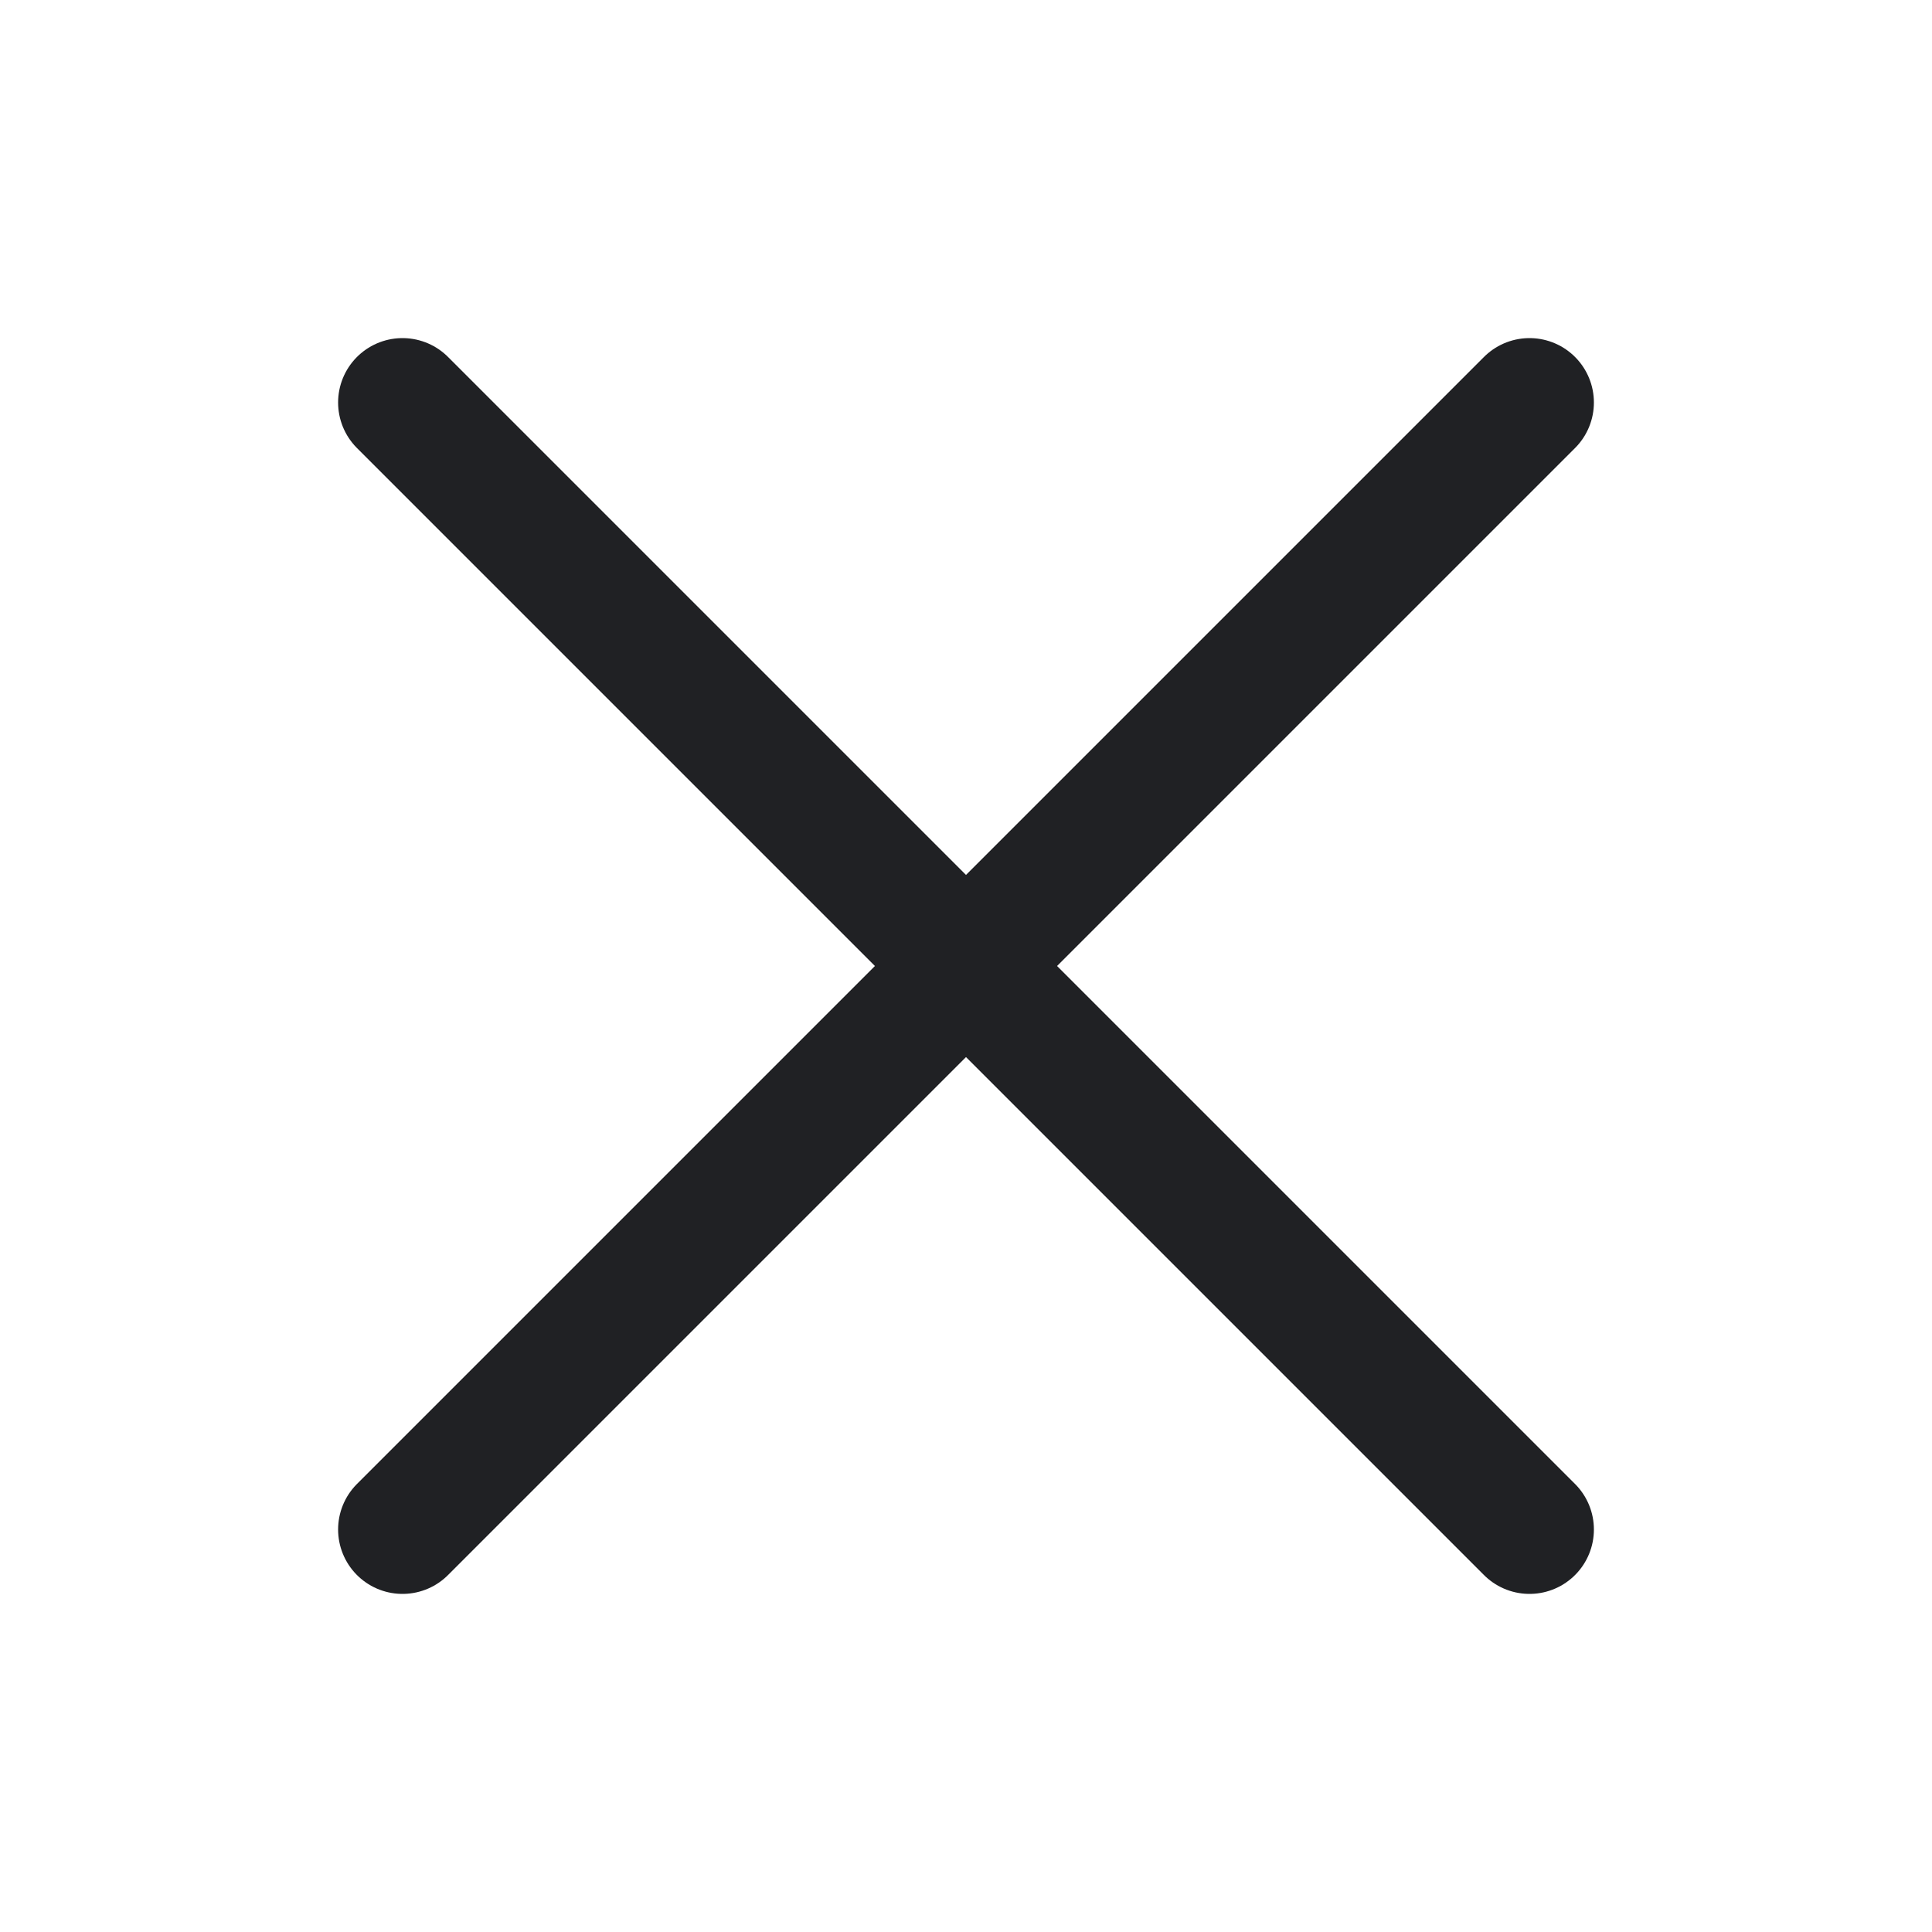
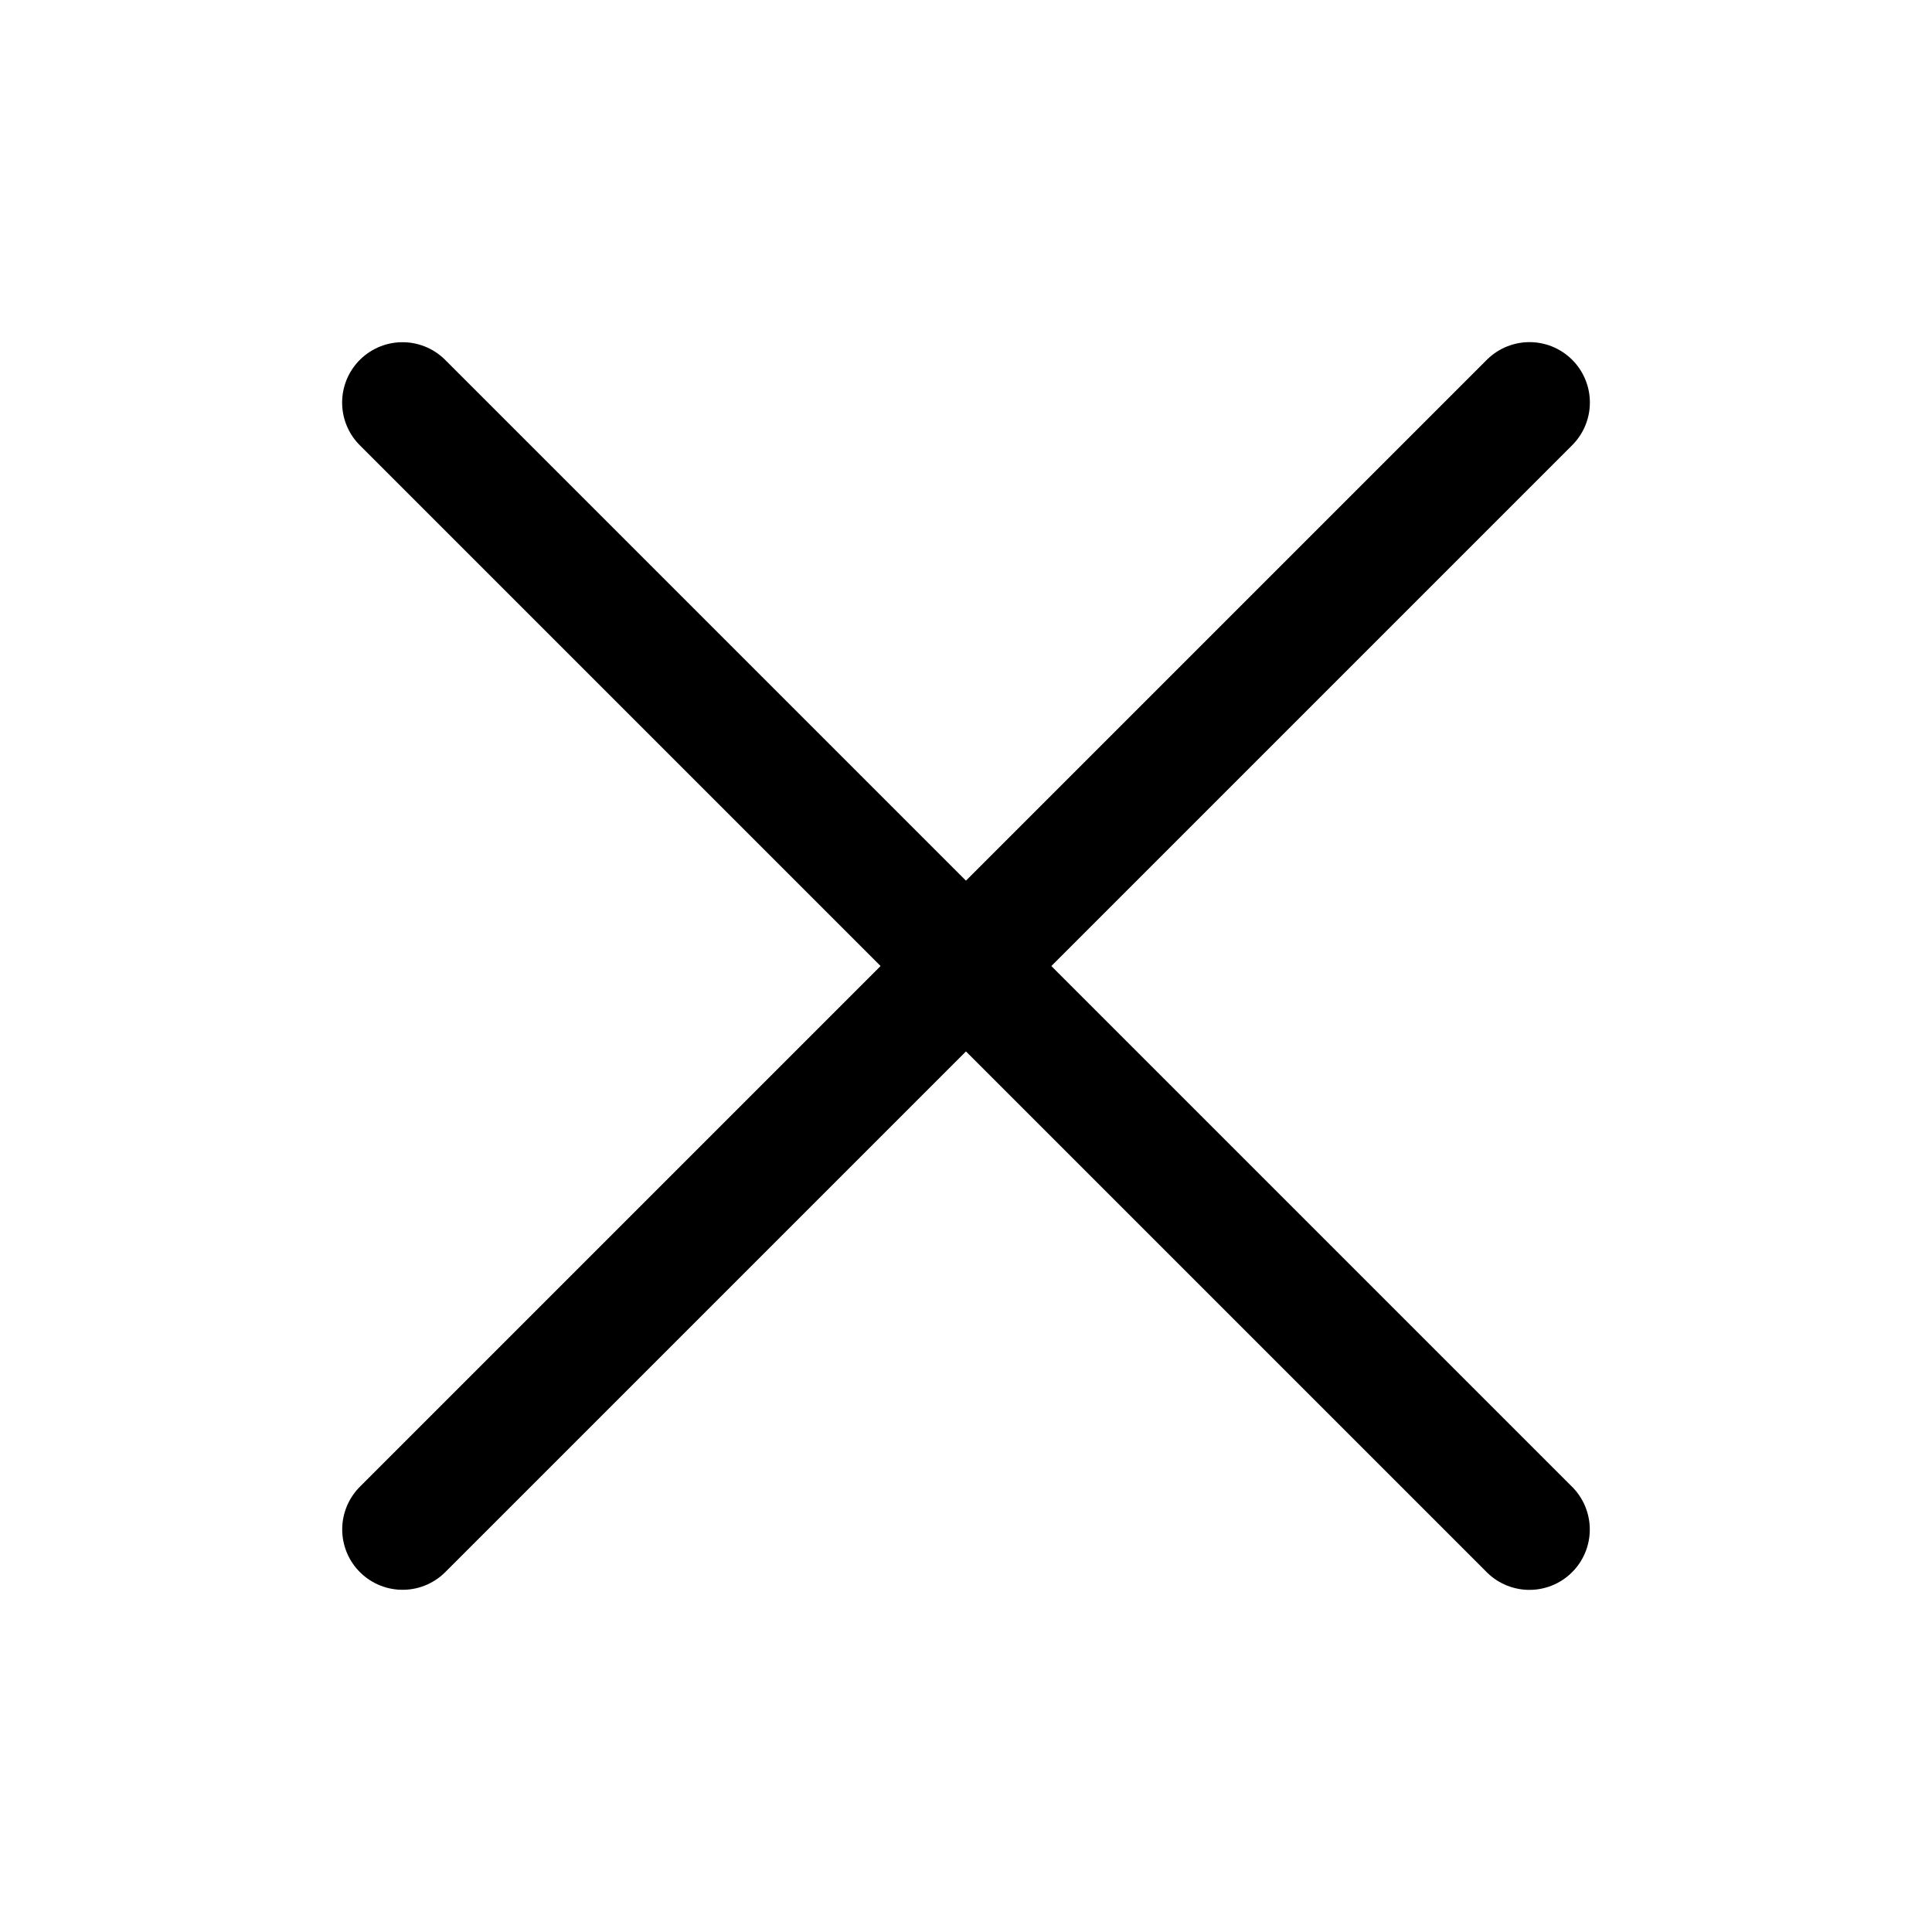
- <svg xmlns="http://www.w3.org/2000/svg" width="24" height="24" viewBox="0 0 24 24" fill="none" stroke="#202124" stroke-width="1.6" stroke-linecap="round" stroke-linejoin="round">
-   <path d="m5 5 14 14 M19 5 5 19" />
+ <svg xmlns="http://www.w3.org/2000/svg" width="24" height="24" viewBox="0 0 24 24" fill="none" stroke="currentColor" stroke-width="1.5" stroke-linecap="round" stroke-linejoin="round">
+   <path d="M18.999 19L5 5.001" stroke="currentColor" stroke-linecap="round" stroke-linejoin="round" stroke-width="1.5" />
+   <path d="M19 5L5.001 18.999" stroke="currentColor" stroke-linecap="round" stroke-linejoin="round" stroke-width="1.5" />
</svg>
